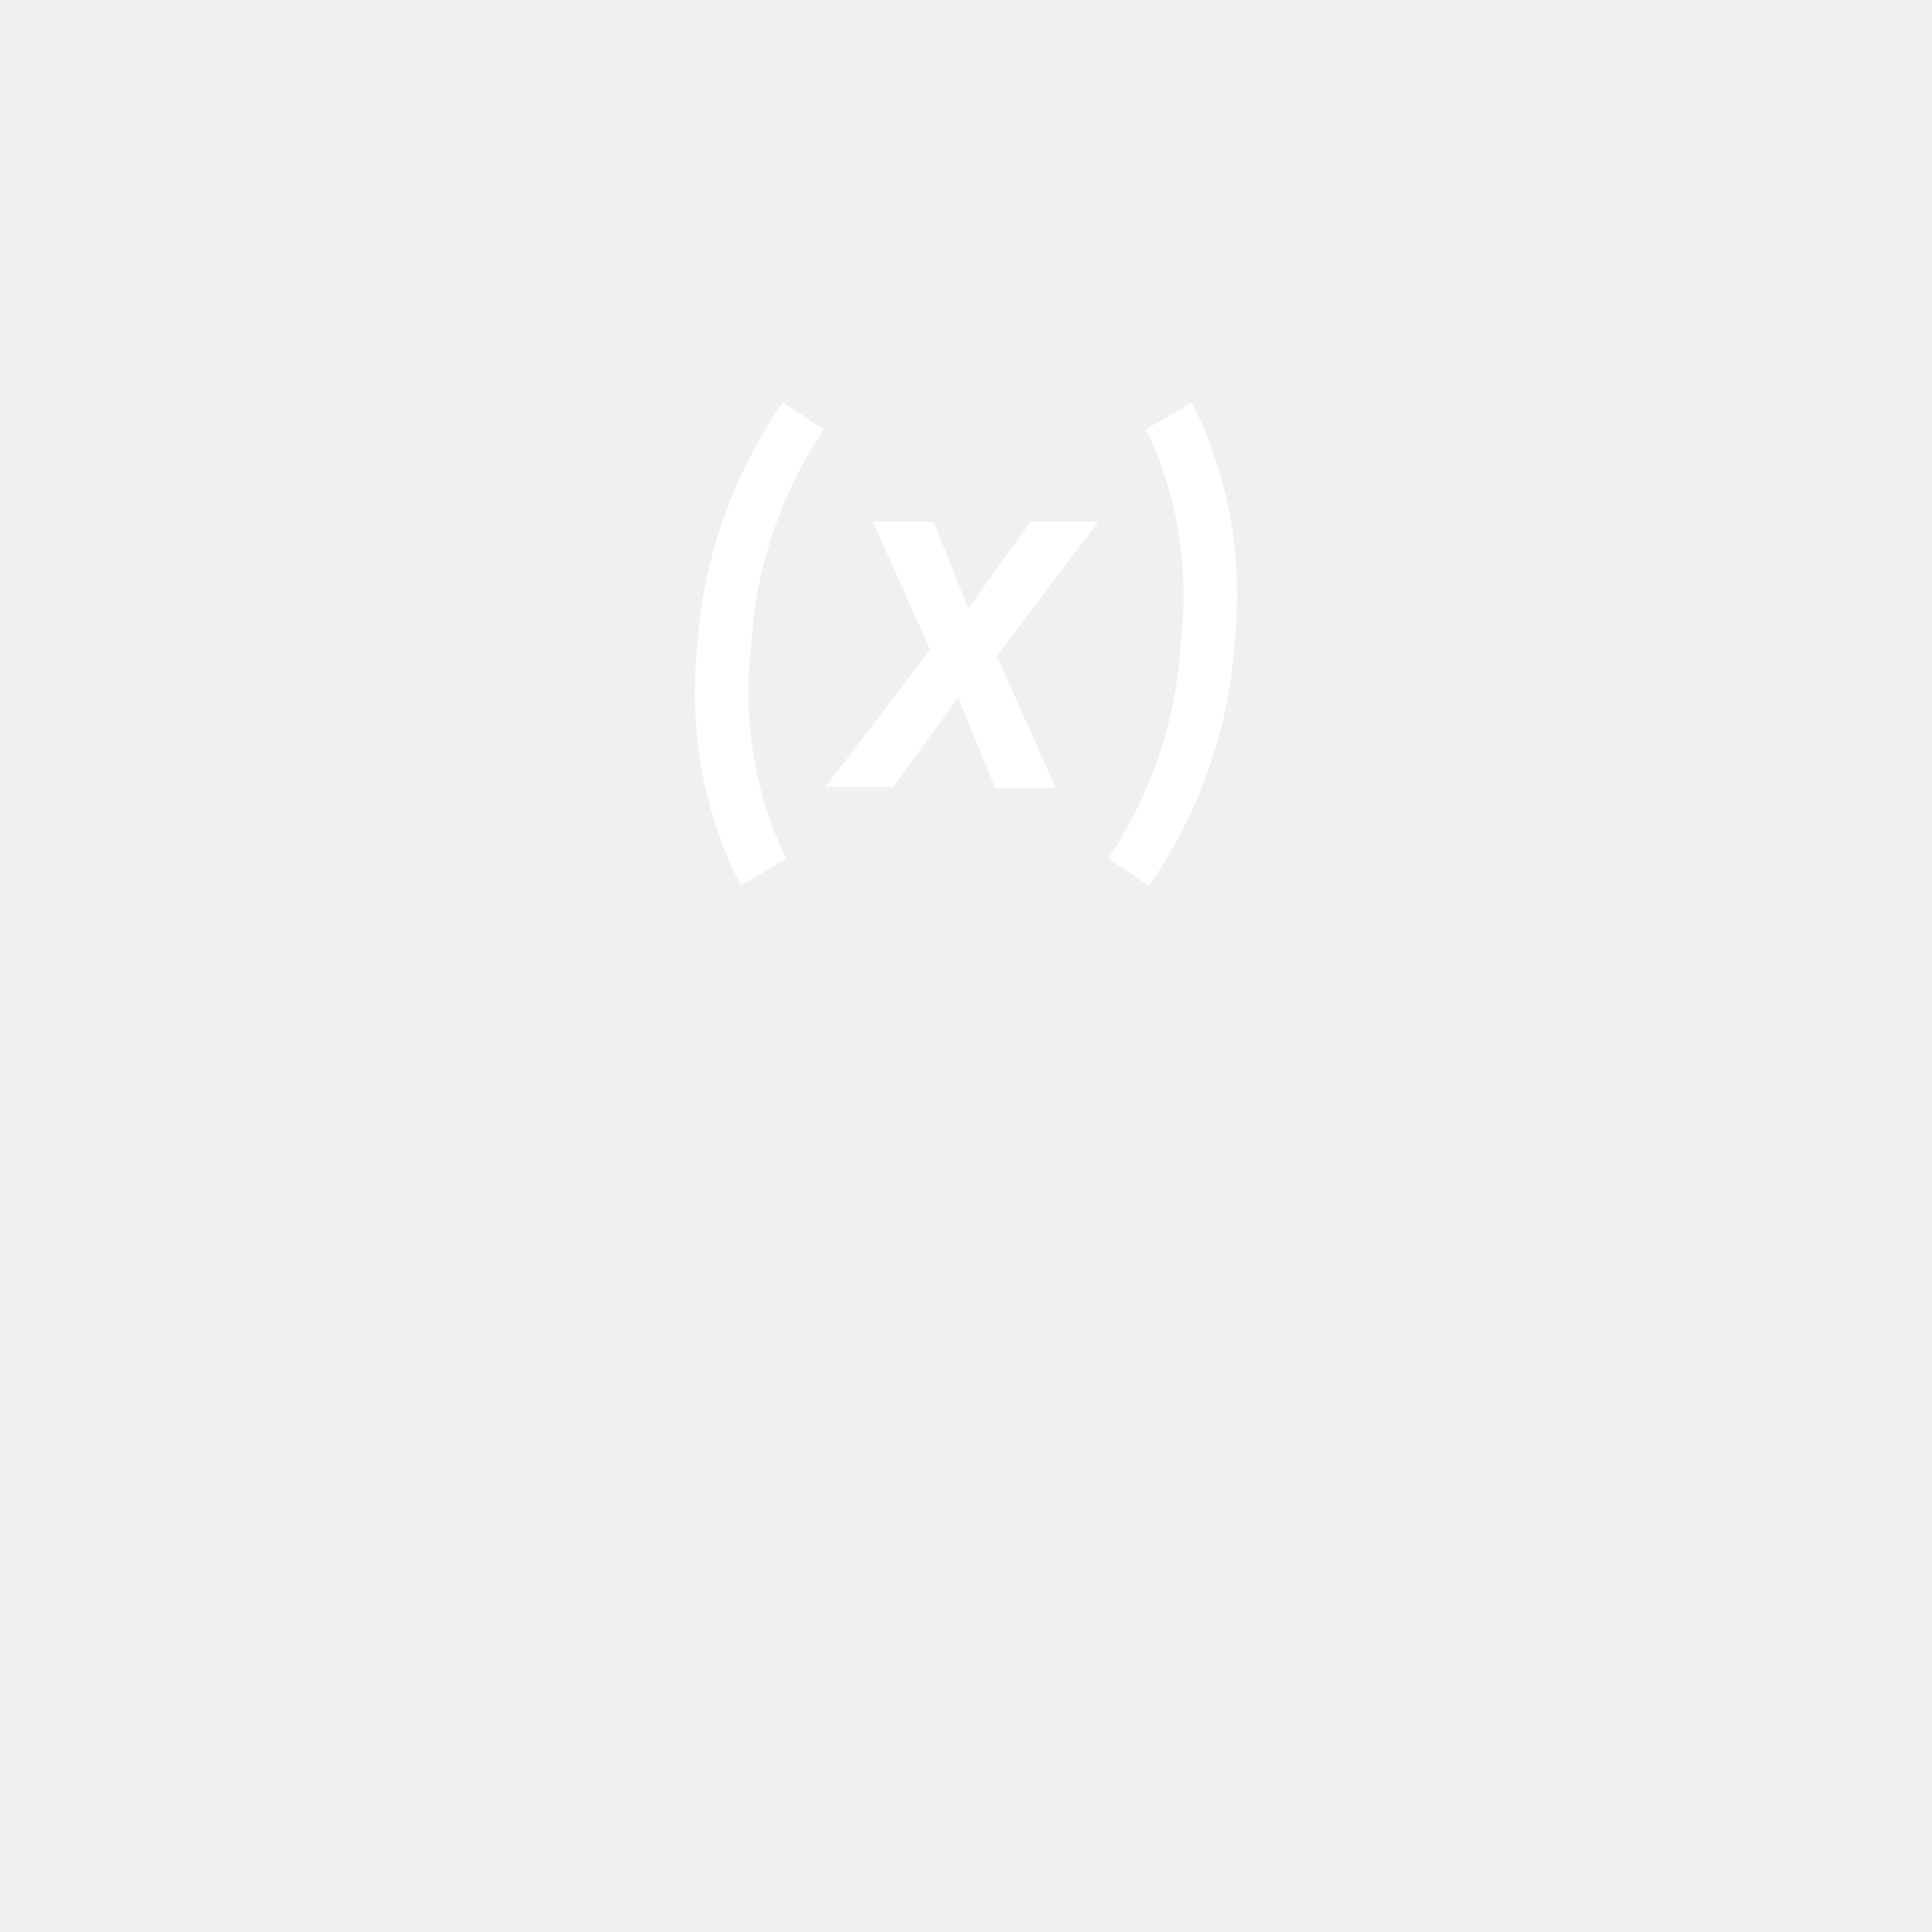
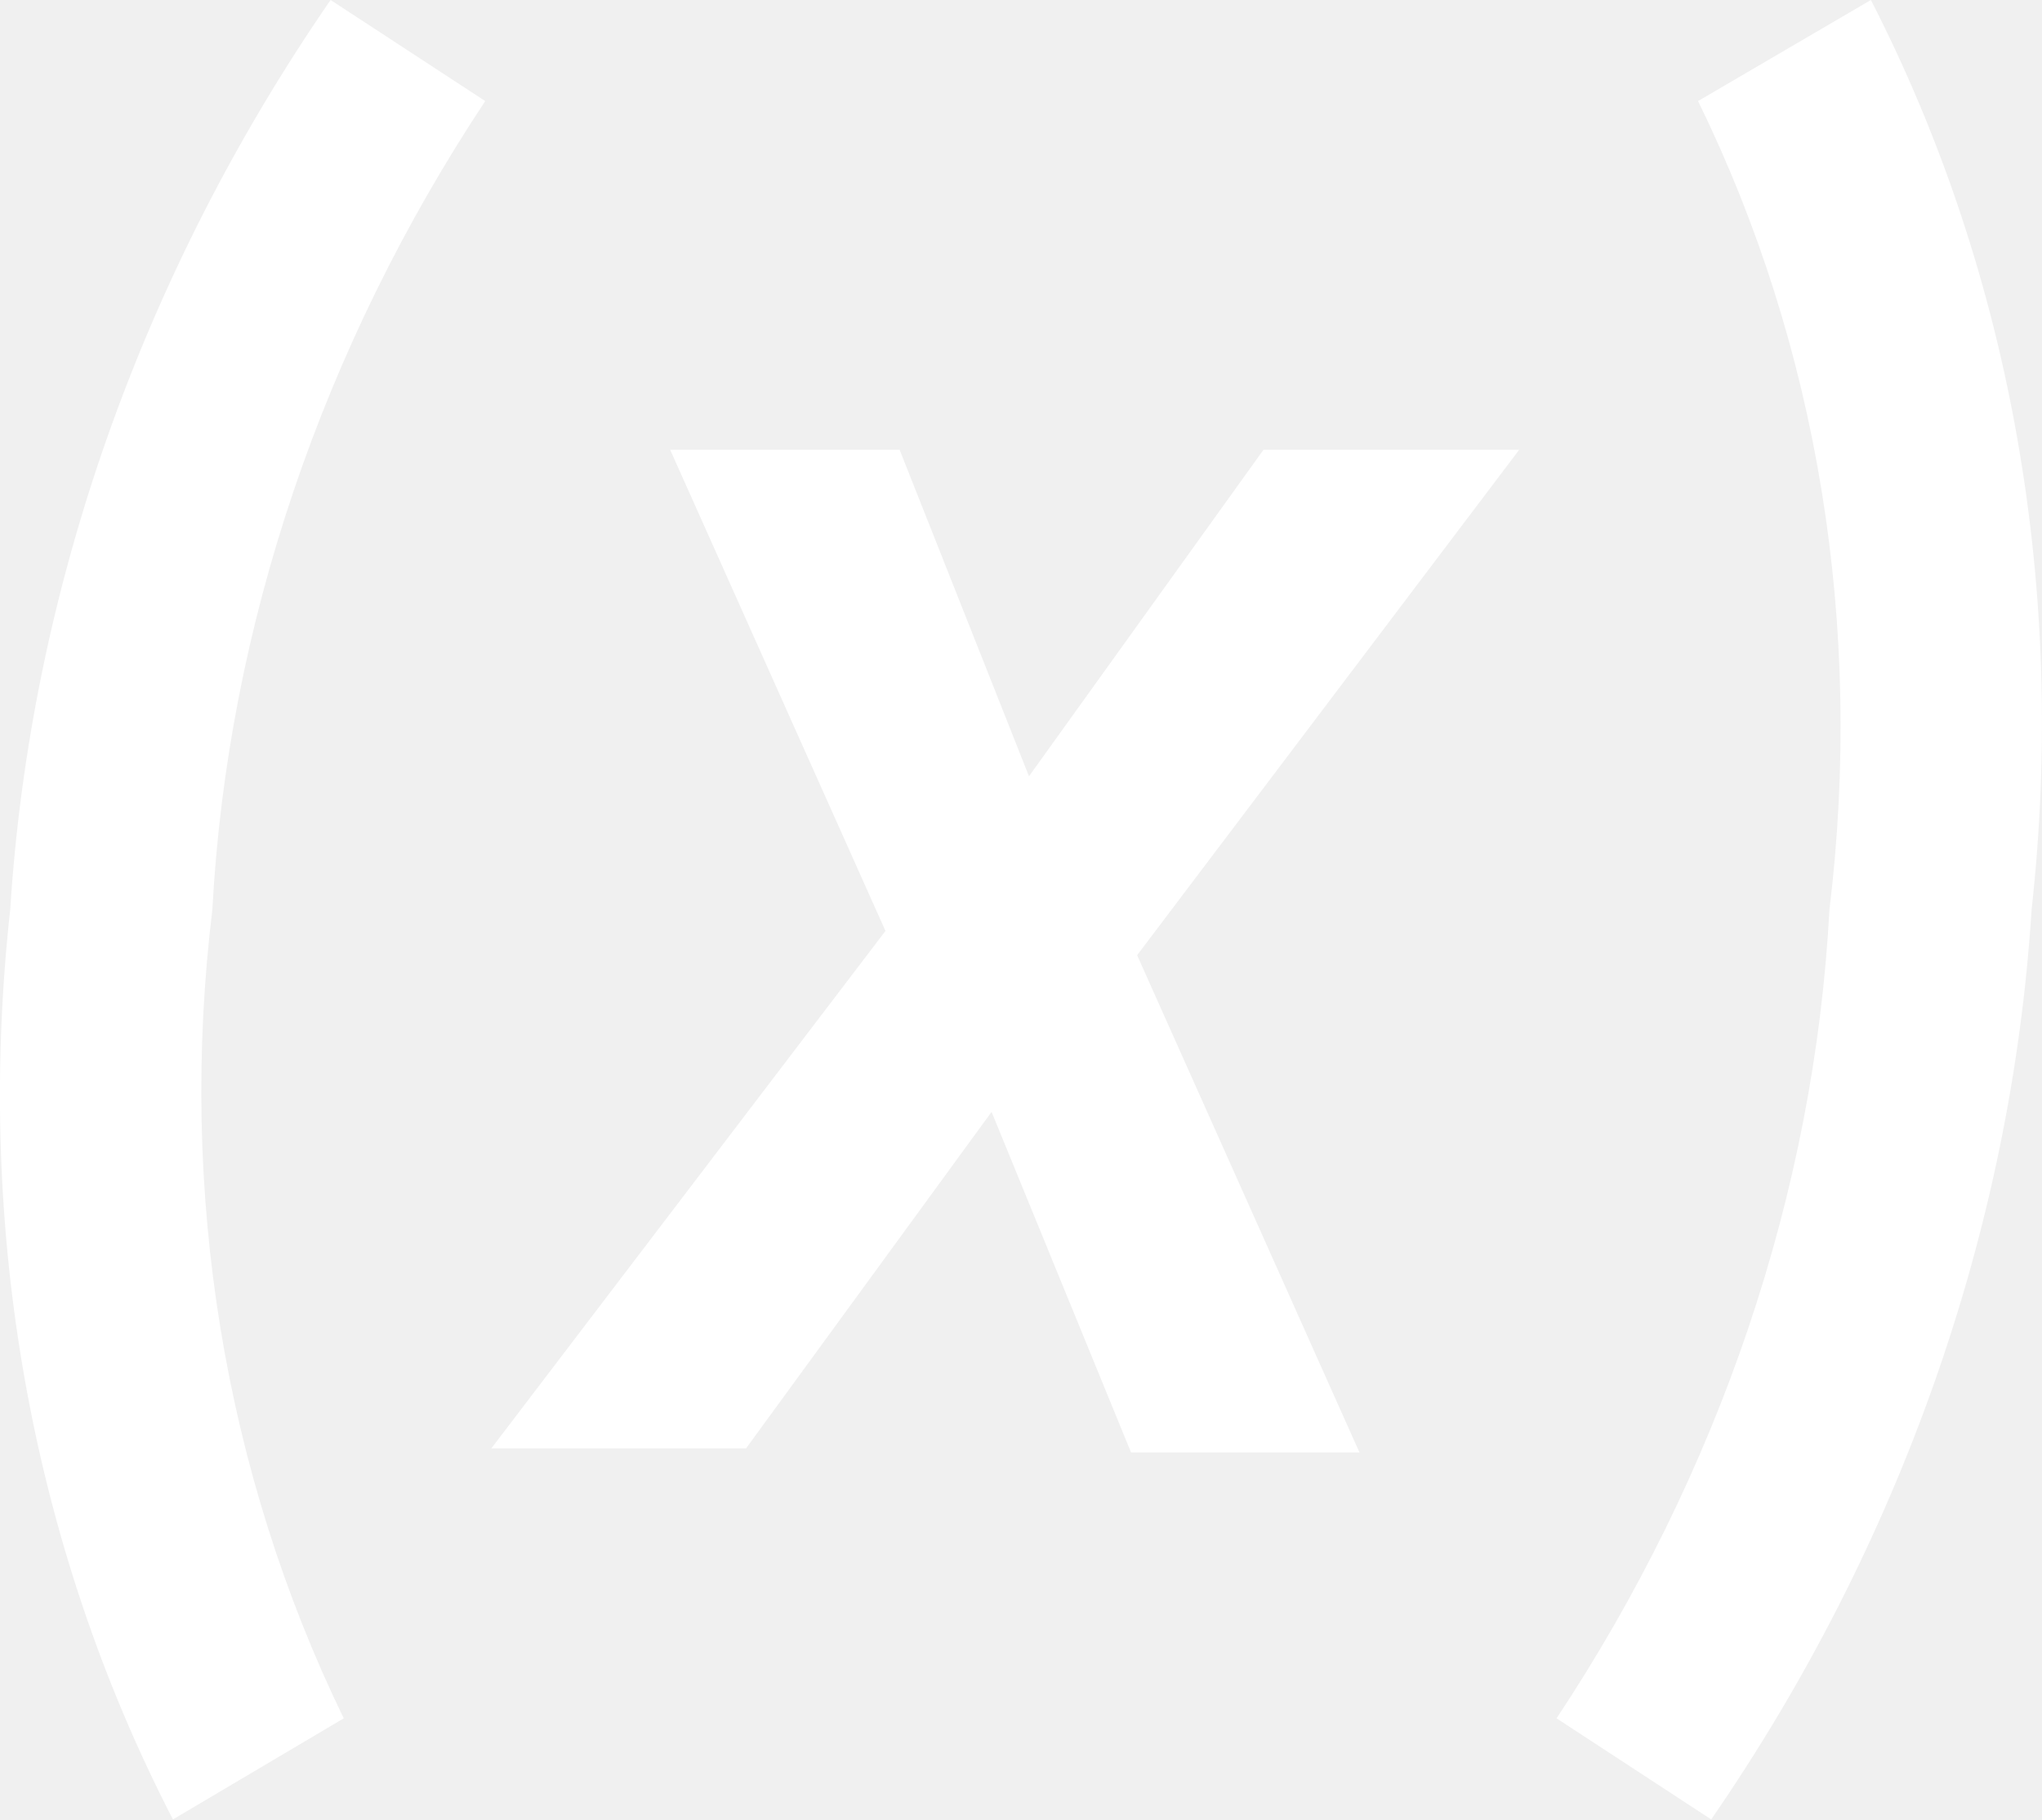
- <svg xmlns="http://www.w3.org/2000/svg" width="72" height="72" viewBox="0 0 72 72" fill="none">
-   <rect width="72" height="72" fill="none" />
-   <path d="M44.41 15C45.8 17.71 46.35 20.84 46 24C45.8 27.16 44.7 30.29 42.83 33L41.3 32C42.91 29.57 43.85 26.8 44 24C44.34 21.2 43.89 18.43 42.7 16L44.41 15ZM29.17 15L30.7 16C29.09 18.43 28.15 21.2 28 24C27.66 26.8 28.12 29.57 29.3 32L27.61 33C26.21 30.29 25.65 27.17 26 24C26.2 20.84 27.3 17.71 29.17 15ZM36.08 22.68L38.4 19.45H40.93L37.15 24.45L39.35 29.37H37.09L35.71 26L33.28 29.33H30.76L34.66 24.21L32.53 19.45H34.8L36.08 22.68Z" fill="white" />
+ <svg xmlns="http://www.w3.org/2000/svg" width="20.204" height="18" viewBox="0 0 20.204 18" fill="none" version="1.1" id="svg1">
+   <defs id="defs1" />
+   <rect width="72" height="72" fill="none" id="rect1" x="-25.899" y="-15" />
+   <path d="m 18.511,0 c 1.39,2.71 1.94,5.84 1.59,9 -0.2,3.16 -1.3,6.29 -3.17,9 l -1.53,-1 c 1.61,-2.43 2.55,-5.2 2.7,-8 0.34,-2.8 -0.11,-5.57 -1.3,-8 z m -15.24,0 1.53,1 c -1.61,2.43 -2.55,5.2 -2.7,8 -0.34,2.8 0.12,5.57 1.3,8 l -1.69,1 C 0.311,15.29 -0.249,12.17 0.101,9 0.301,5.84 1.401,2.71 3.271,0 Z m 6.91,7.68 2.32,-3.23 h 2.53 l -3.78,5 2.2,4.92 h -2.26 l -1.38,-3.37 -2.43,3.33 h -2.52 l 3.9,-5.12 -2.13,-4.76 h 2.27 z" fill="#ffffff" id="path1" />
</svg>
